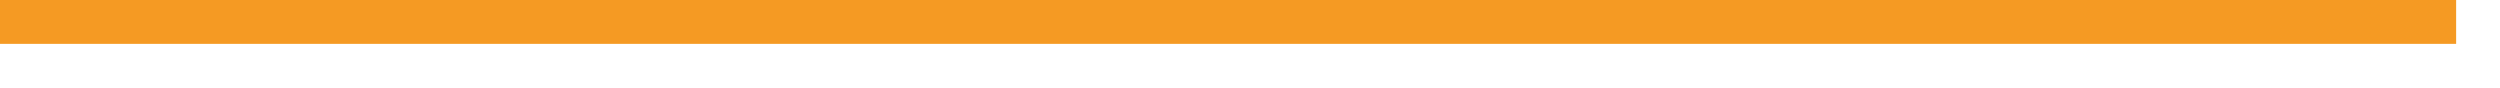
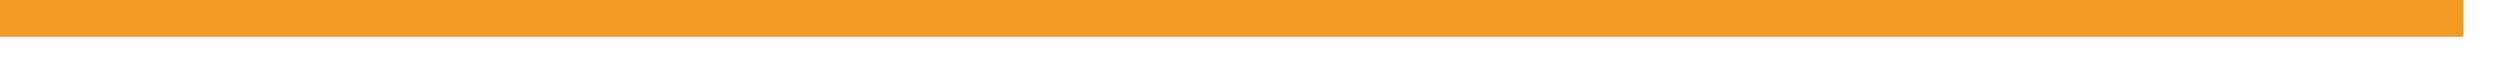
- <svg xmlns="http://www.w3.org/2000/svg" version="1.1" width="57px" height="2px">
-   <g transform="matrix(1 0 0 1 -421 -174 )">
-     <path d="M 421 174.5  L 477 174.5  " stroke-width="1" stroke="#f59a23" fill="none" />
+ <svg xmlns="http://www.w3.org/2000/svg" version="1.1" width="68px" height="2px">
+   <g transform="matrix(1 0 0 1 -452 -83 )">
+     <path d="M 452 83.5  L 519 83.5  " stroke-width="1" stroke="#f59a23" fill="none" />
  </g>
</svg>
